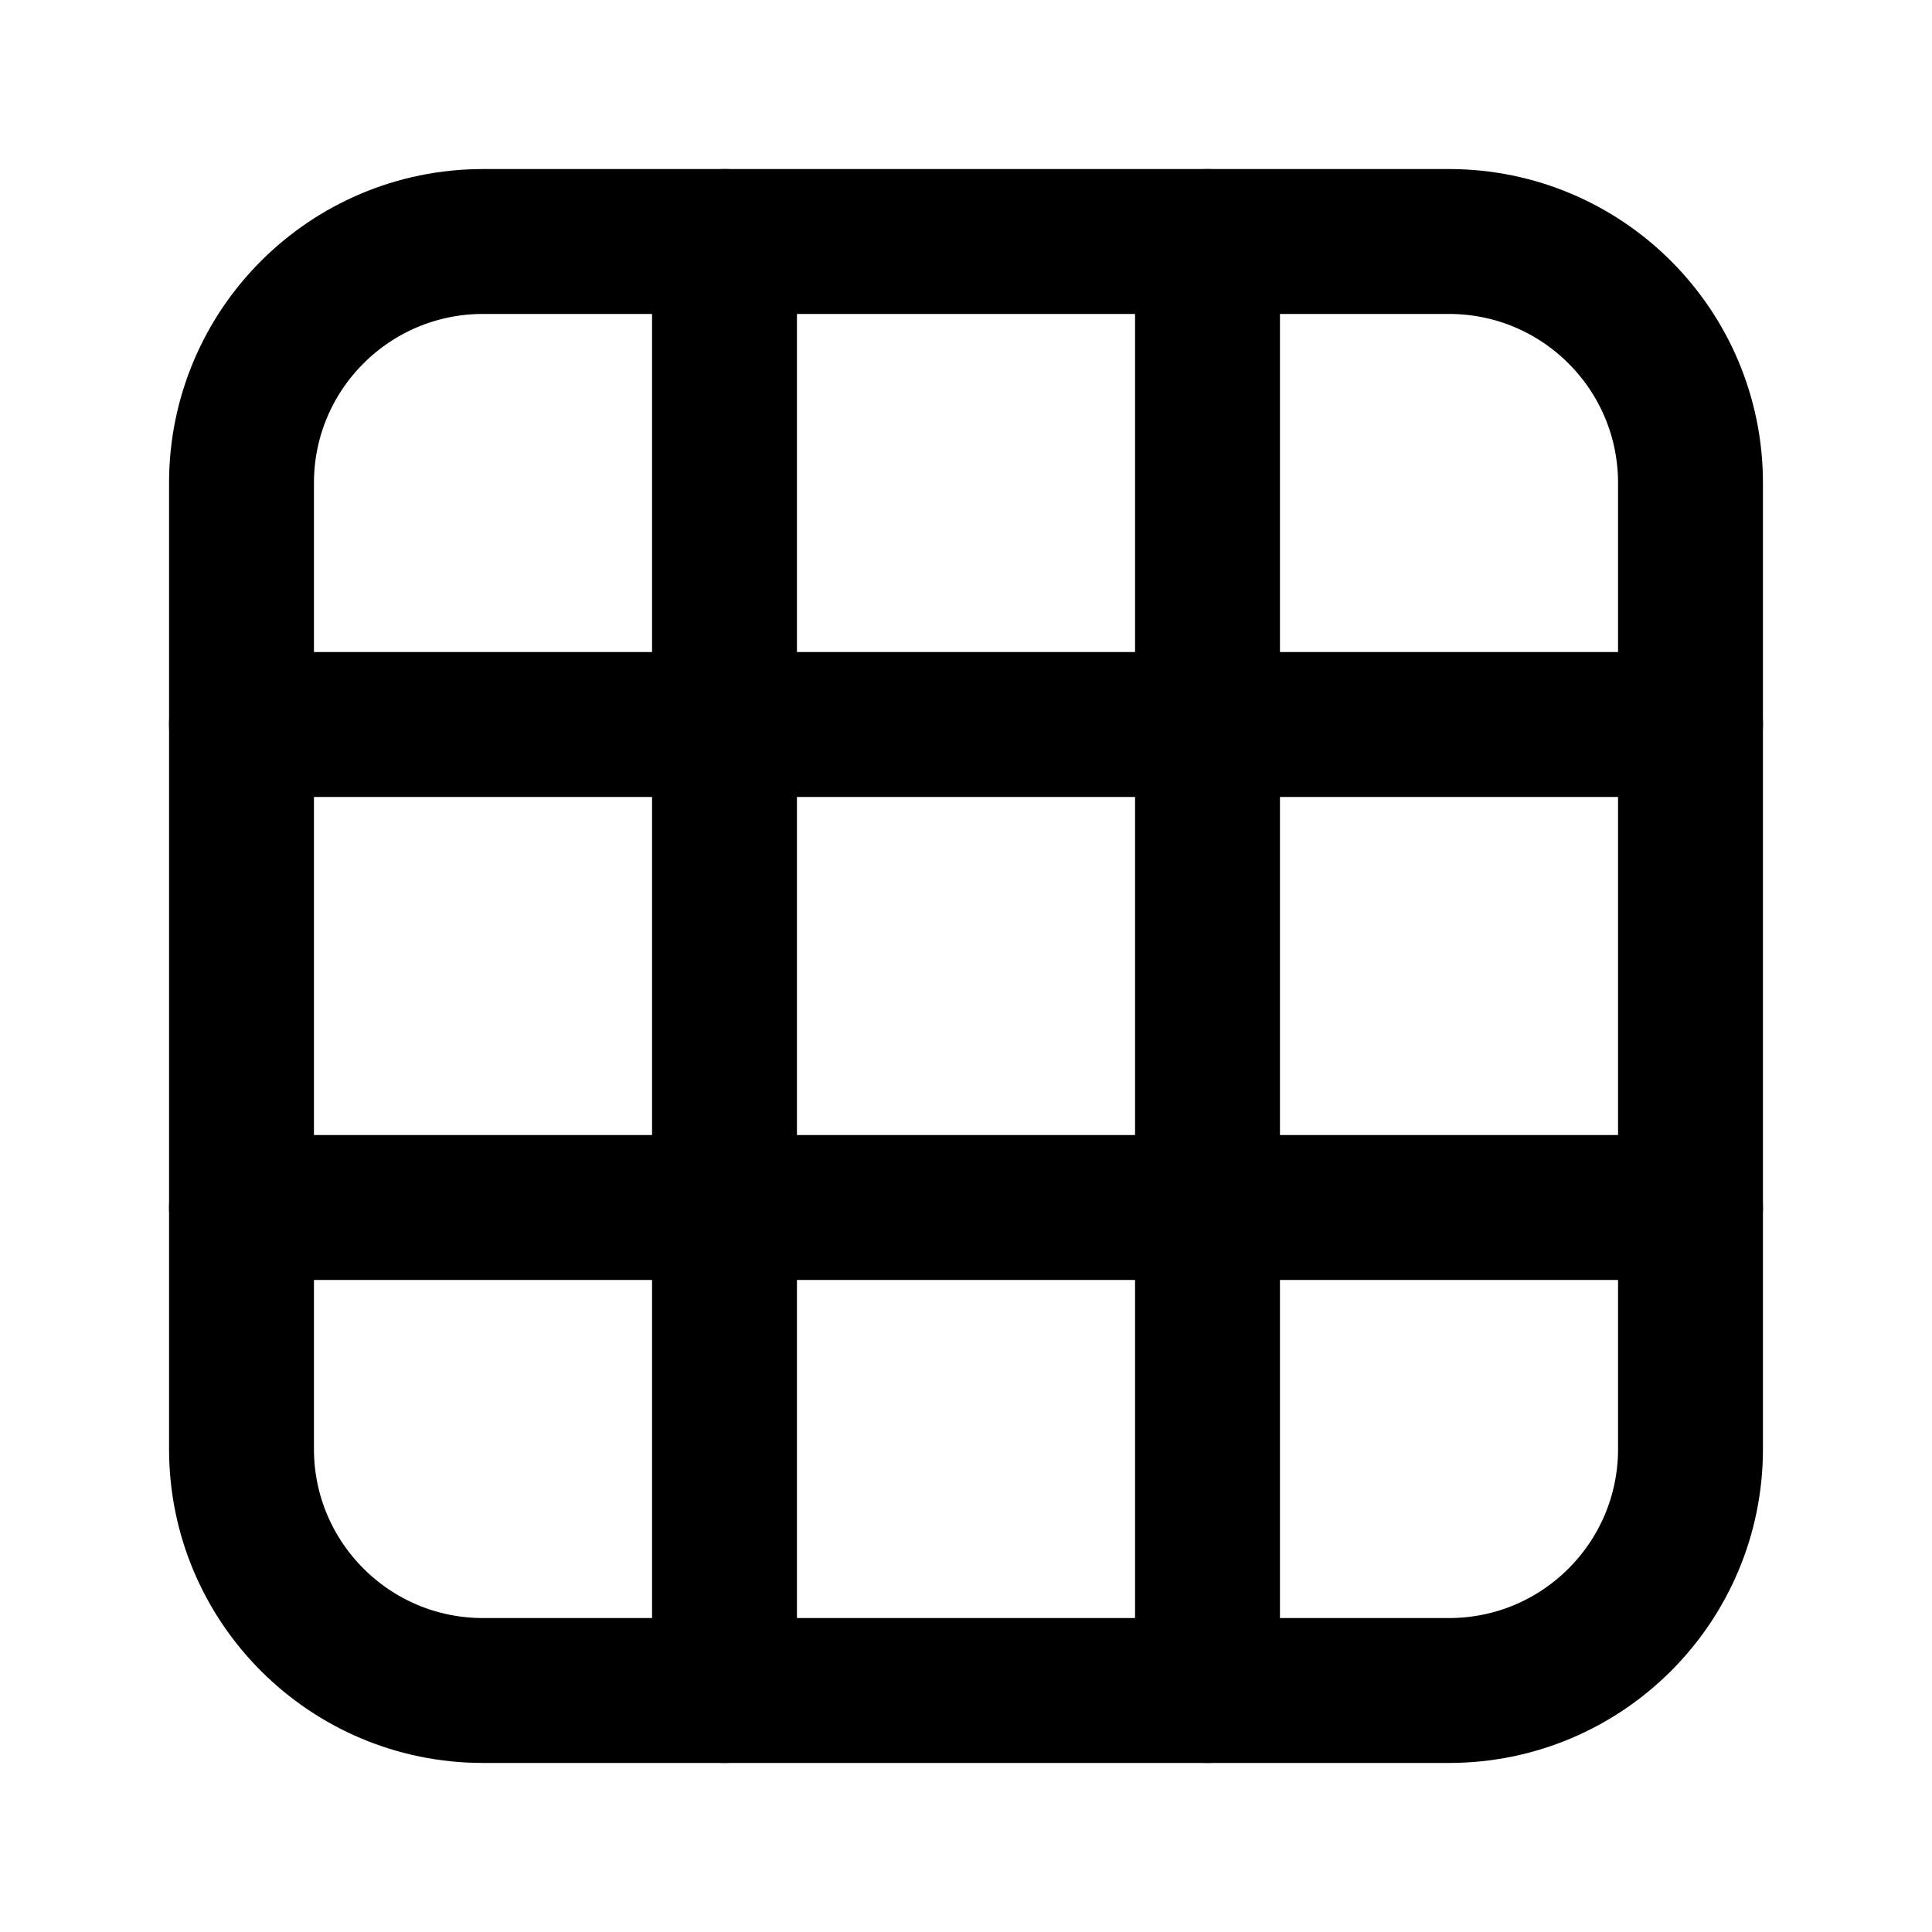
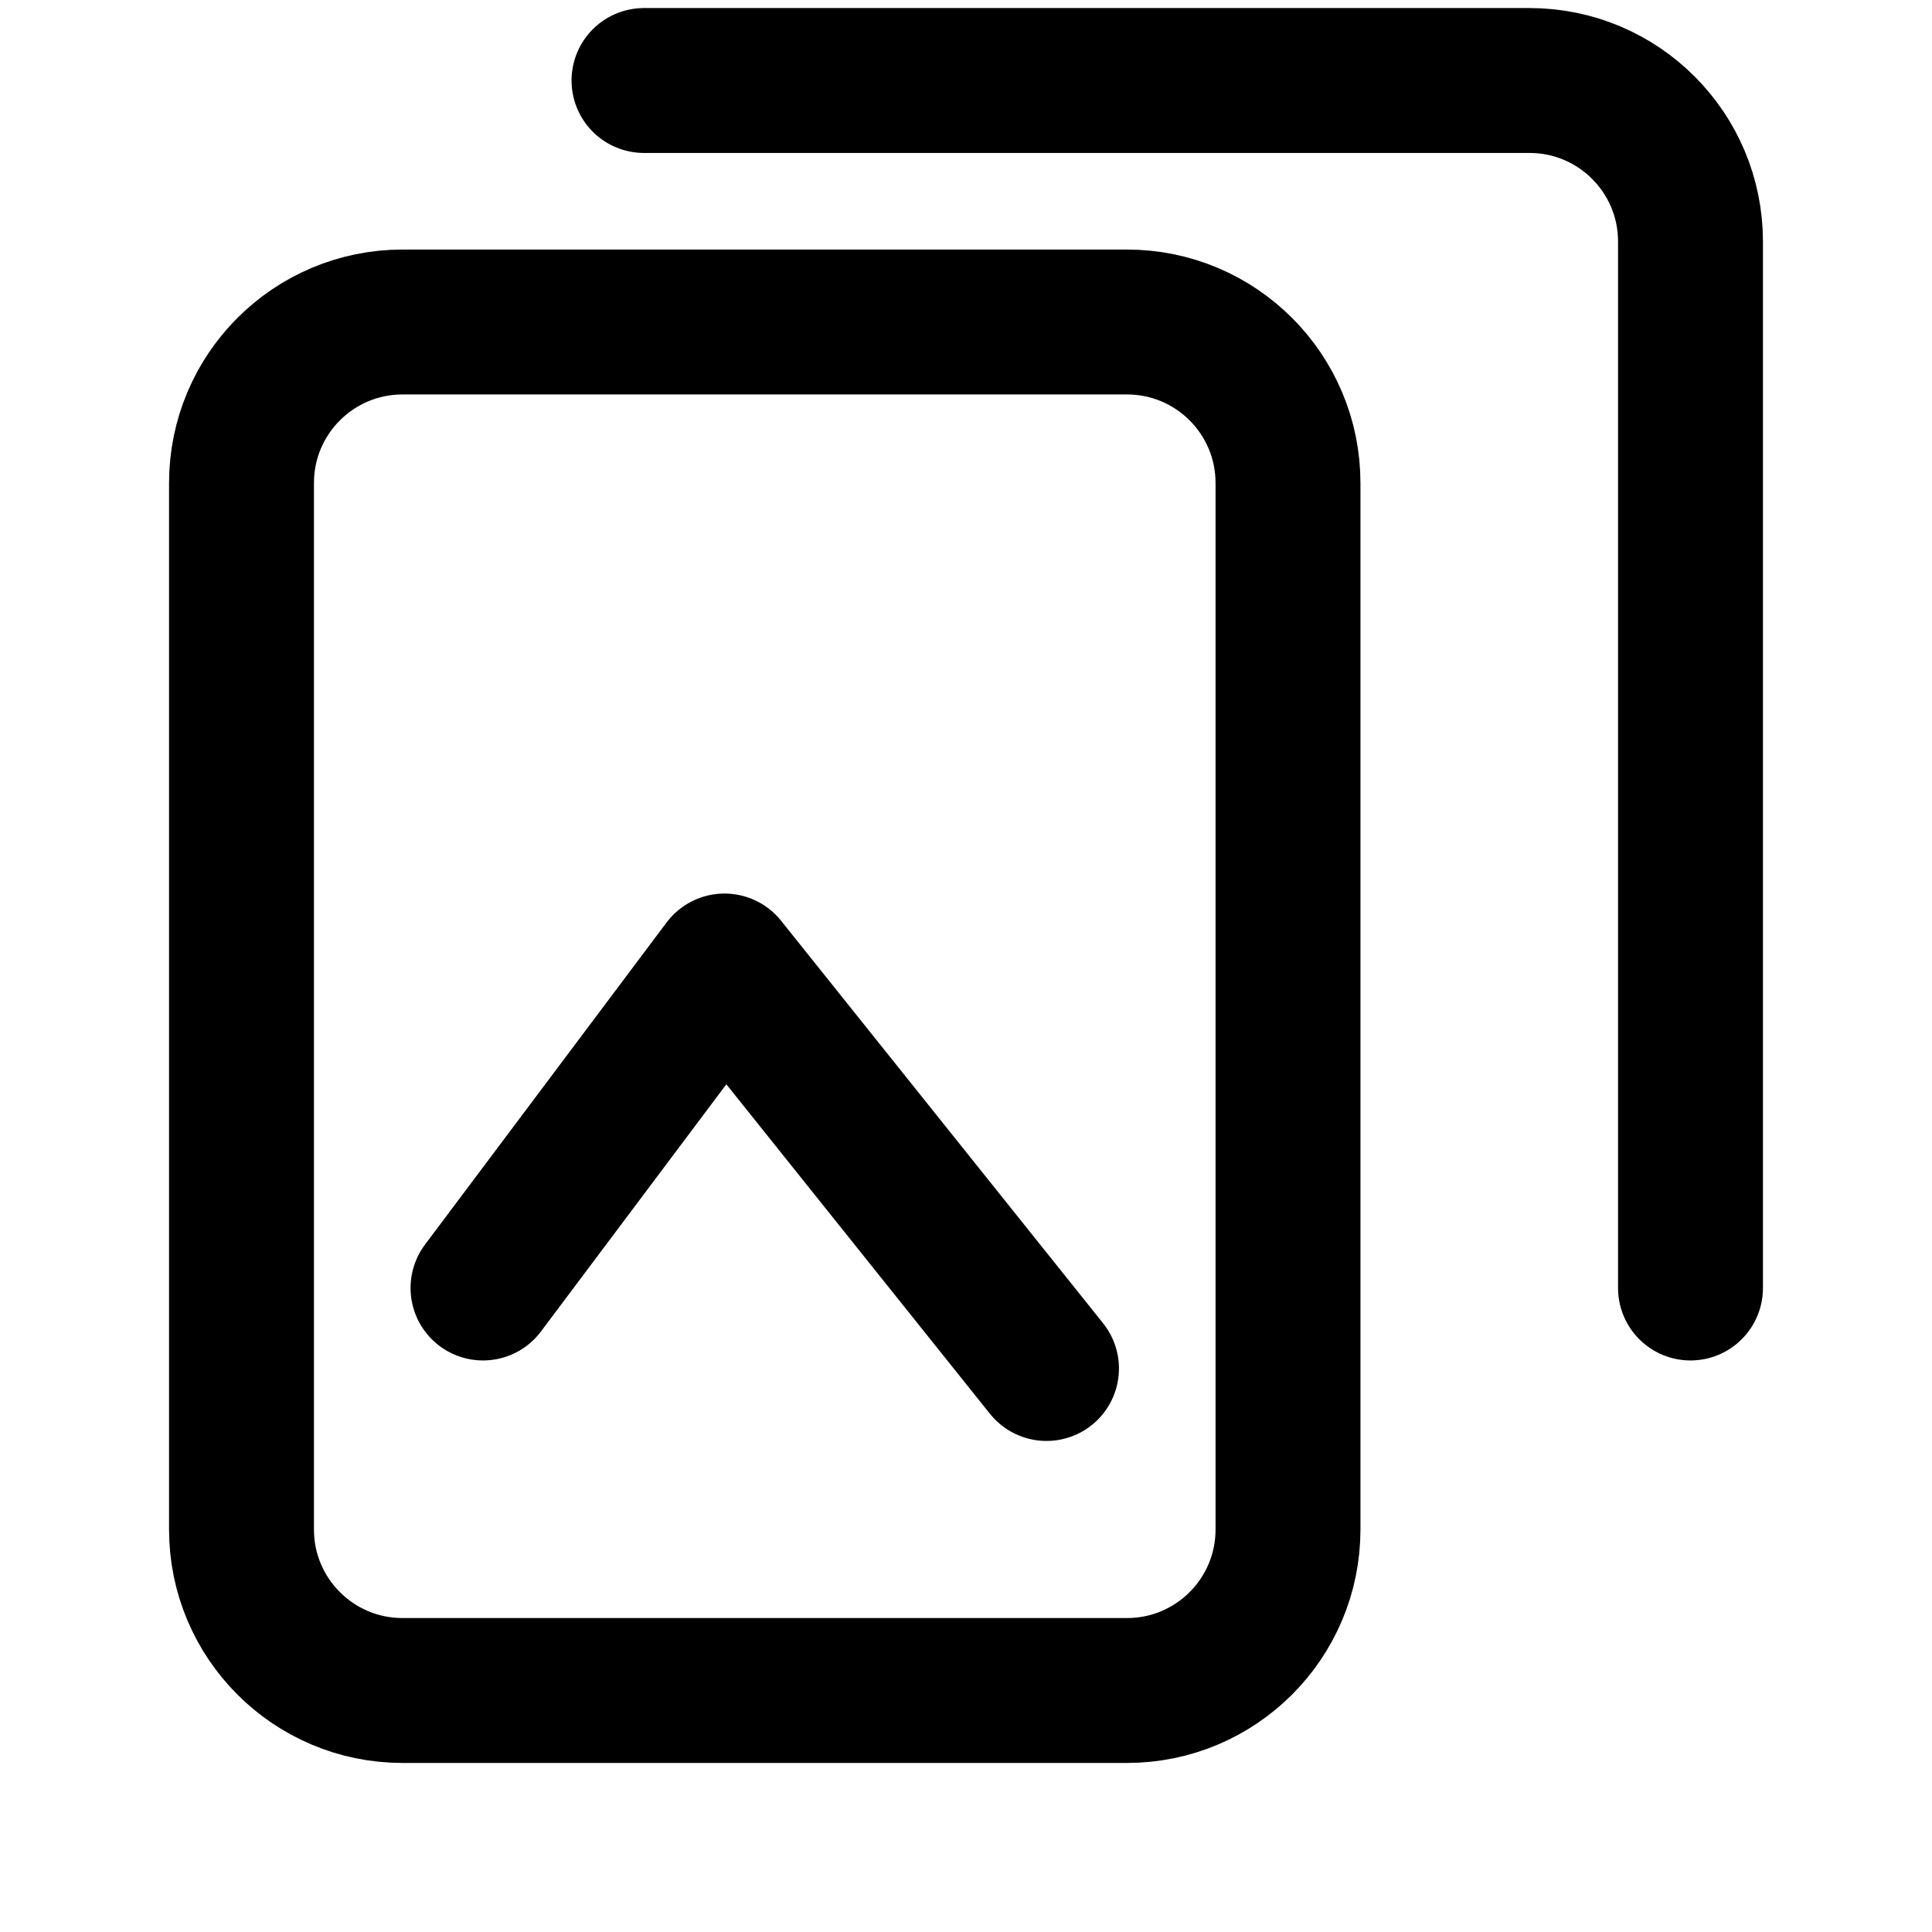
<svg xmlns="http://www.w3.org/2000/svg" viewBox="0 0 24 24" fill="none" stroke="black" stroke-width="1.8" stroke-linecap="round" stroke-linejoin="round">
-   <rect x="3" y="3" width="18" height="18" rx="3" />
-   <path d="M9 3v18M15 3v18M3 9h18M3 15h18" />
+   <rect x="3" y="4" width="13" height="17" rx="2" />
+   <path d="M8 1h11a2 2 0 0 1 2 2v13M6 16l3-4 4 5" />
</svg>
